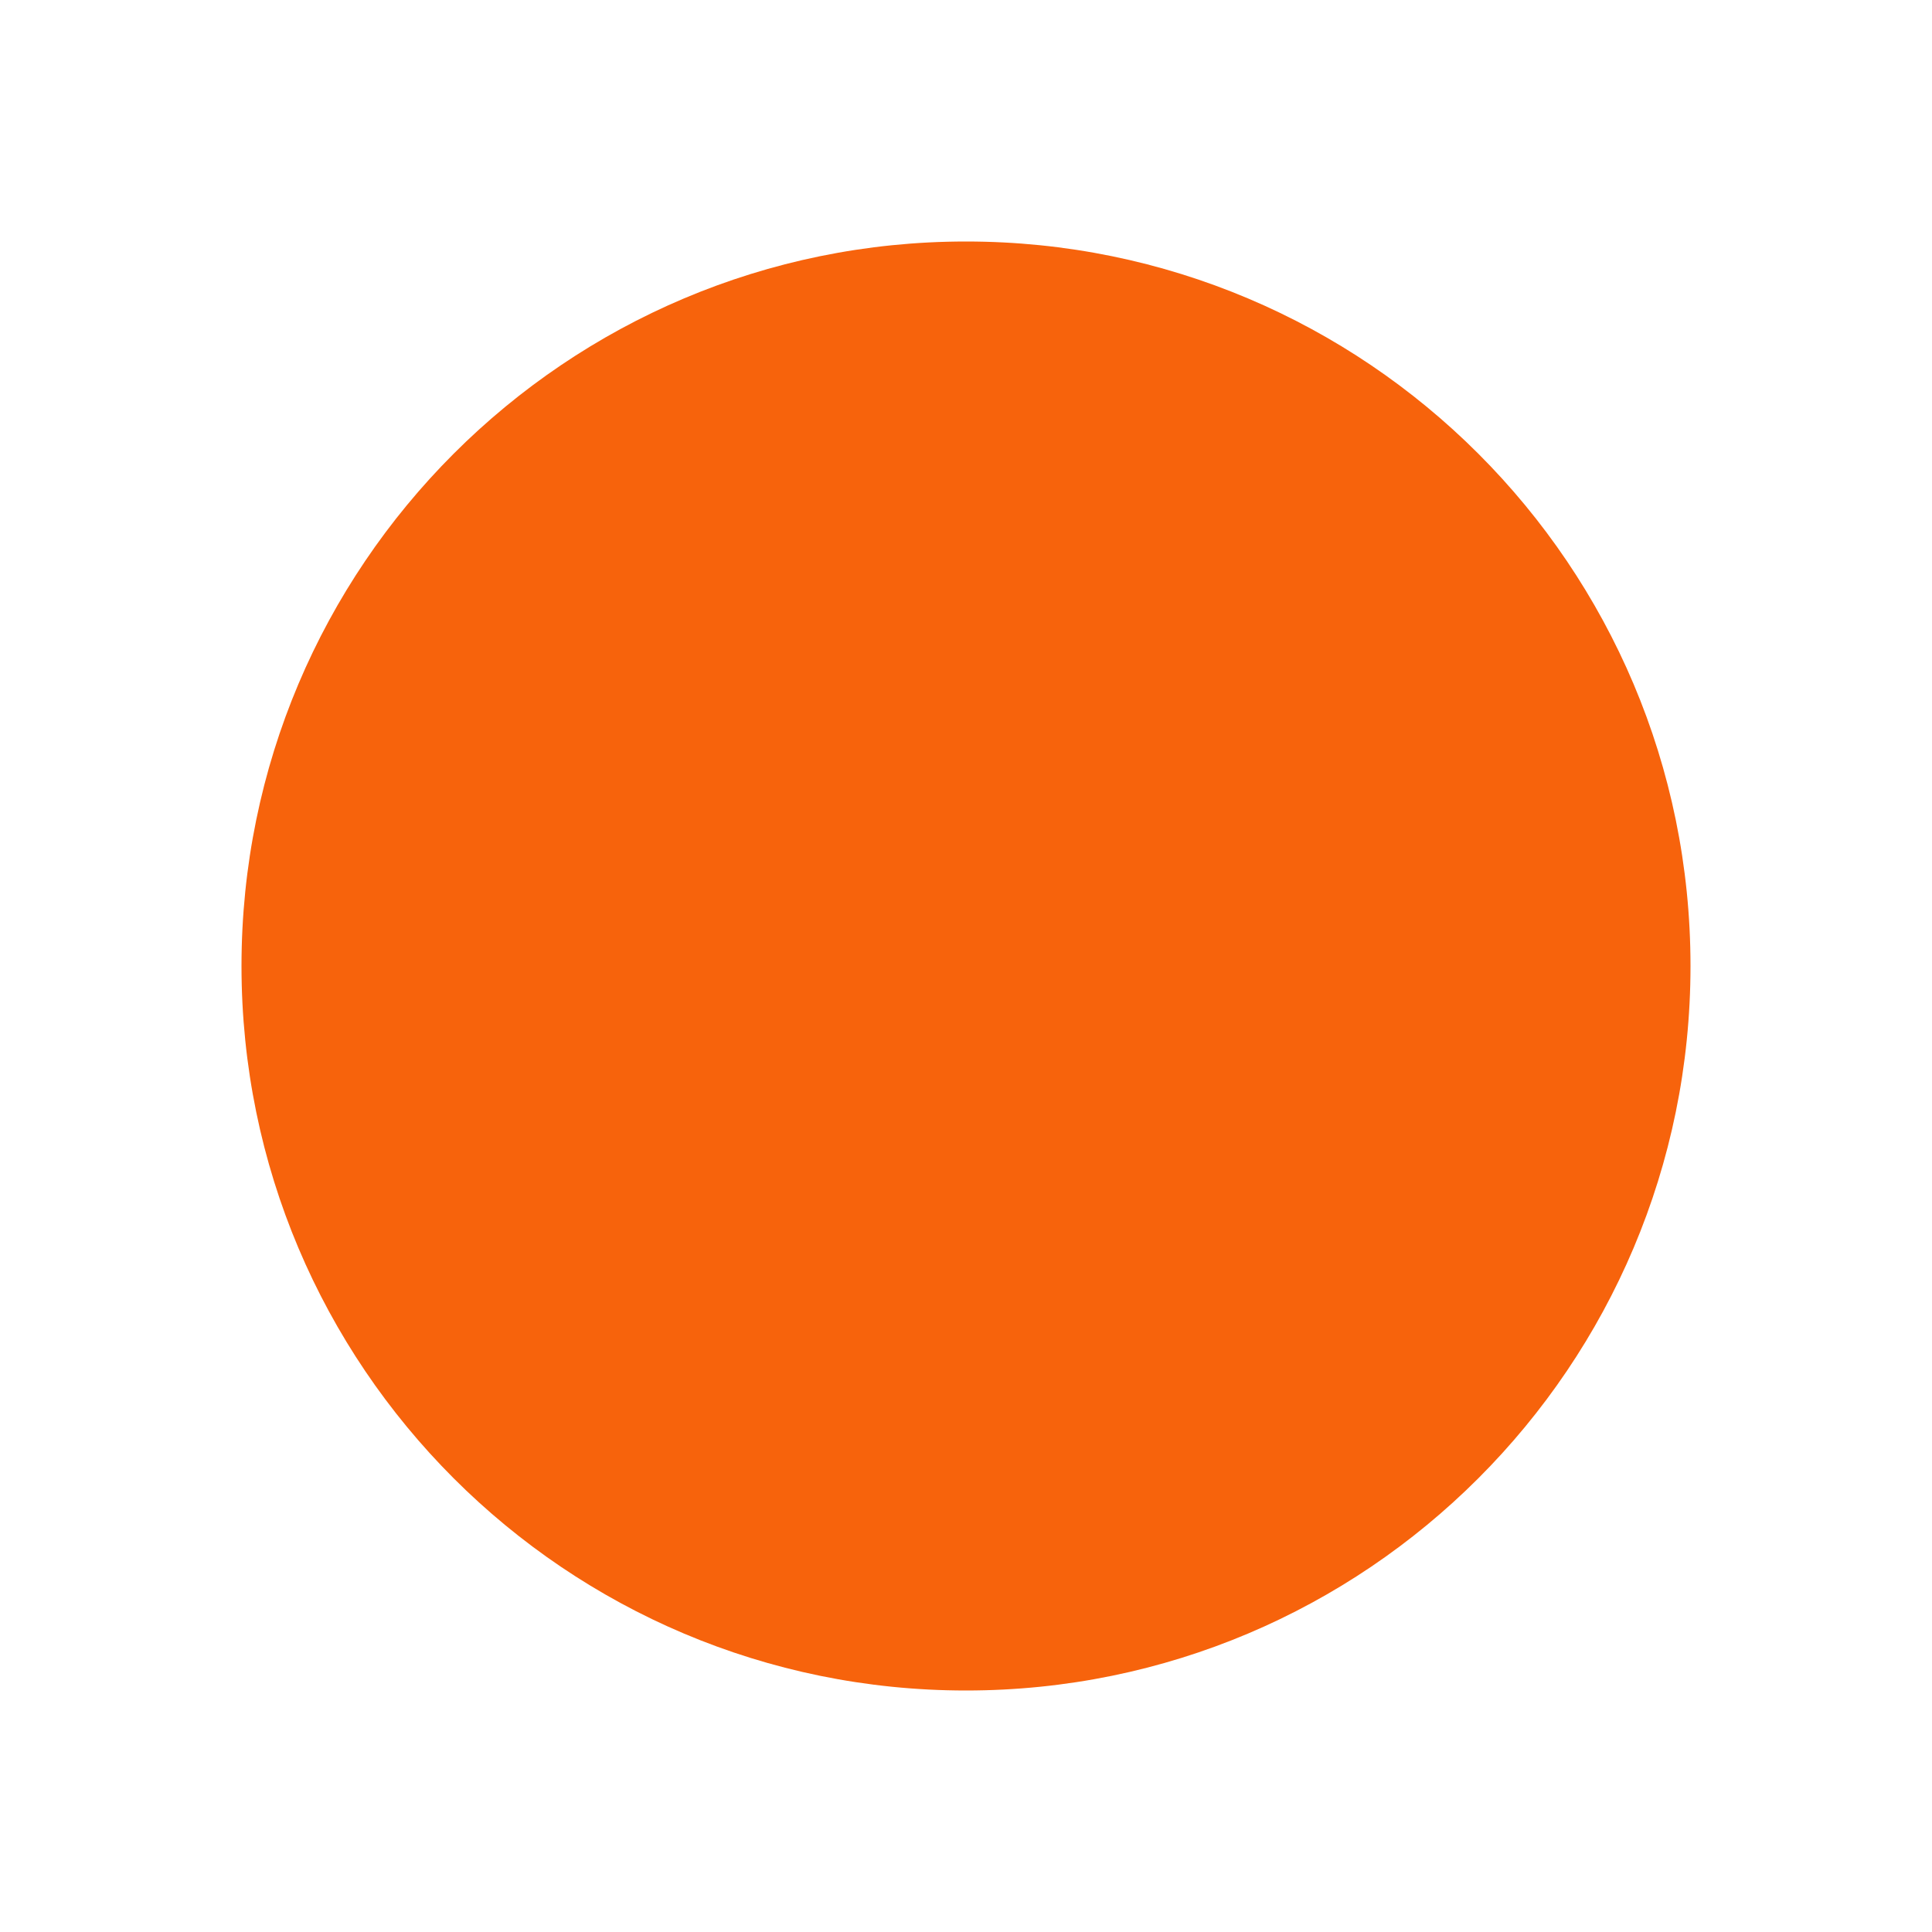
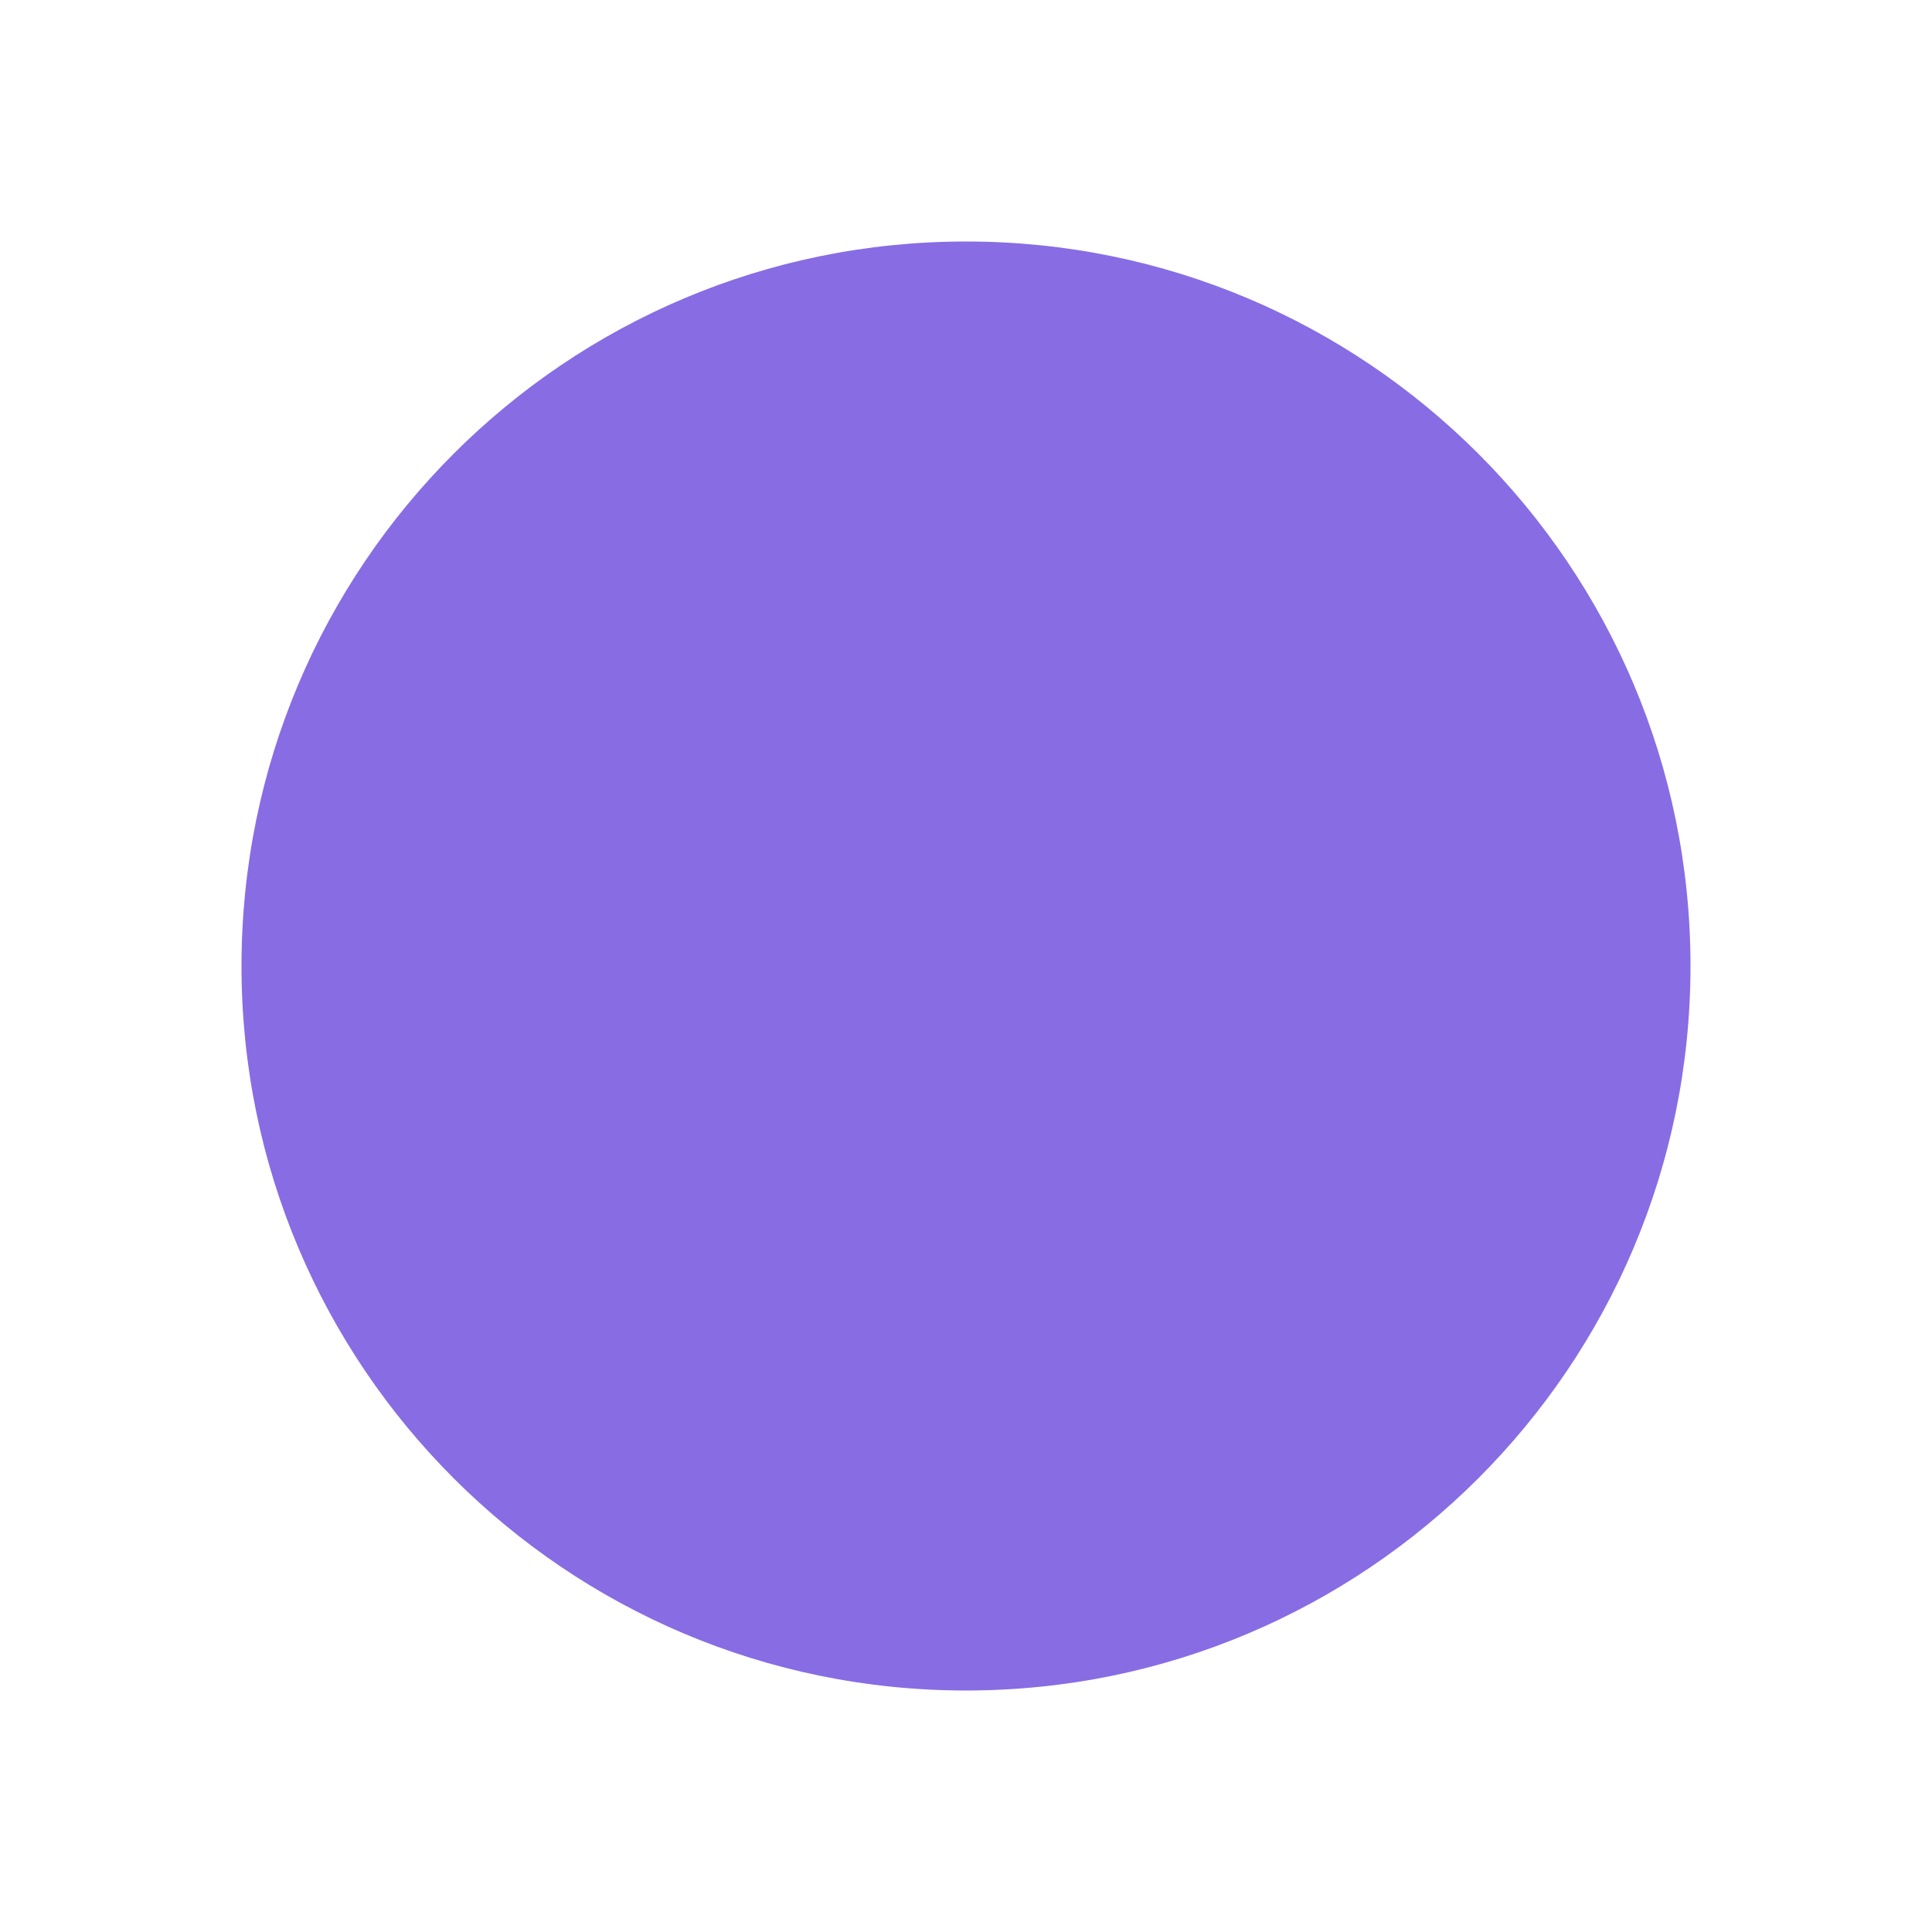
<svg xmlns="http://www.w3.org/2000/svg" width="800px" height="800px" viewBox="0 0 24 24" fill="none">
-   <path d="M12 21C16.971 21 21 16.971 21 12C21 7.029 16.971 3 12 3C7.029 3 3 7.029 3 12C3 16.971 7.029 21 12 21Z" fill="#F7630C" />
+   <path d="M12 21C16.971 21 21 16.971 21 12C21 7.029 16.971 3 12 3C7.029 3 3 7.029 3 12C3 16.971 7.029 21 12 21Z" fill="#886CE4" />
</svg>
